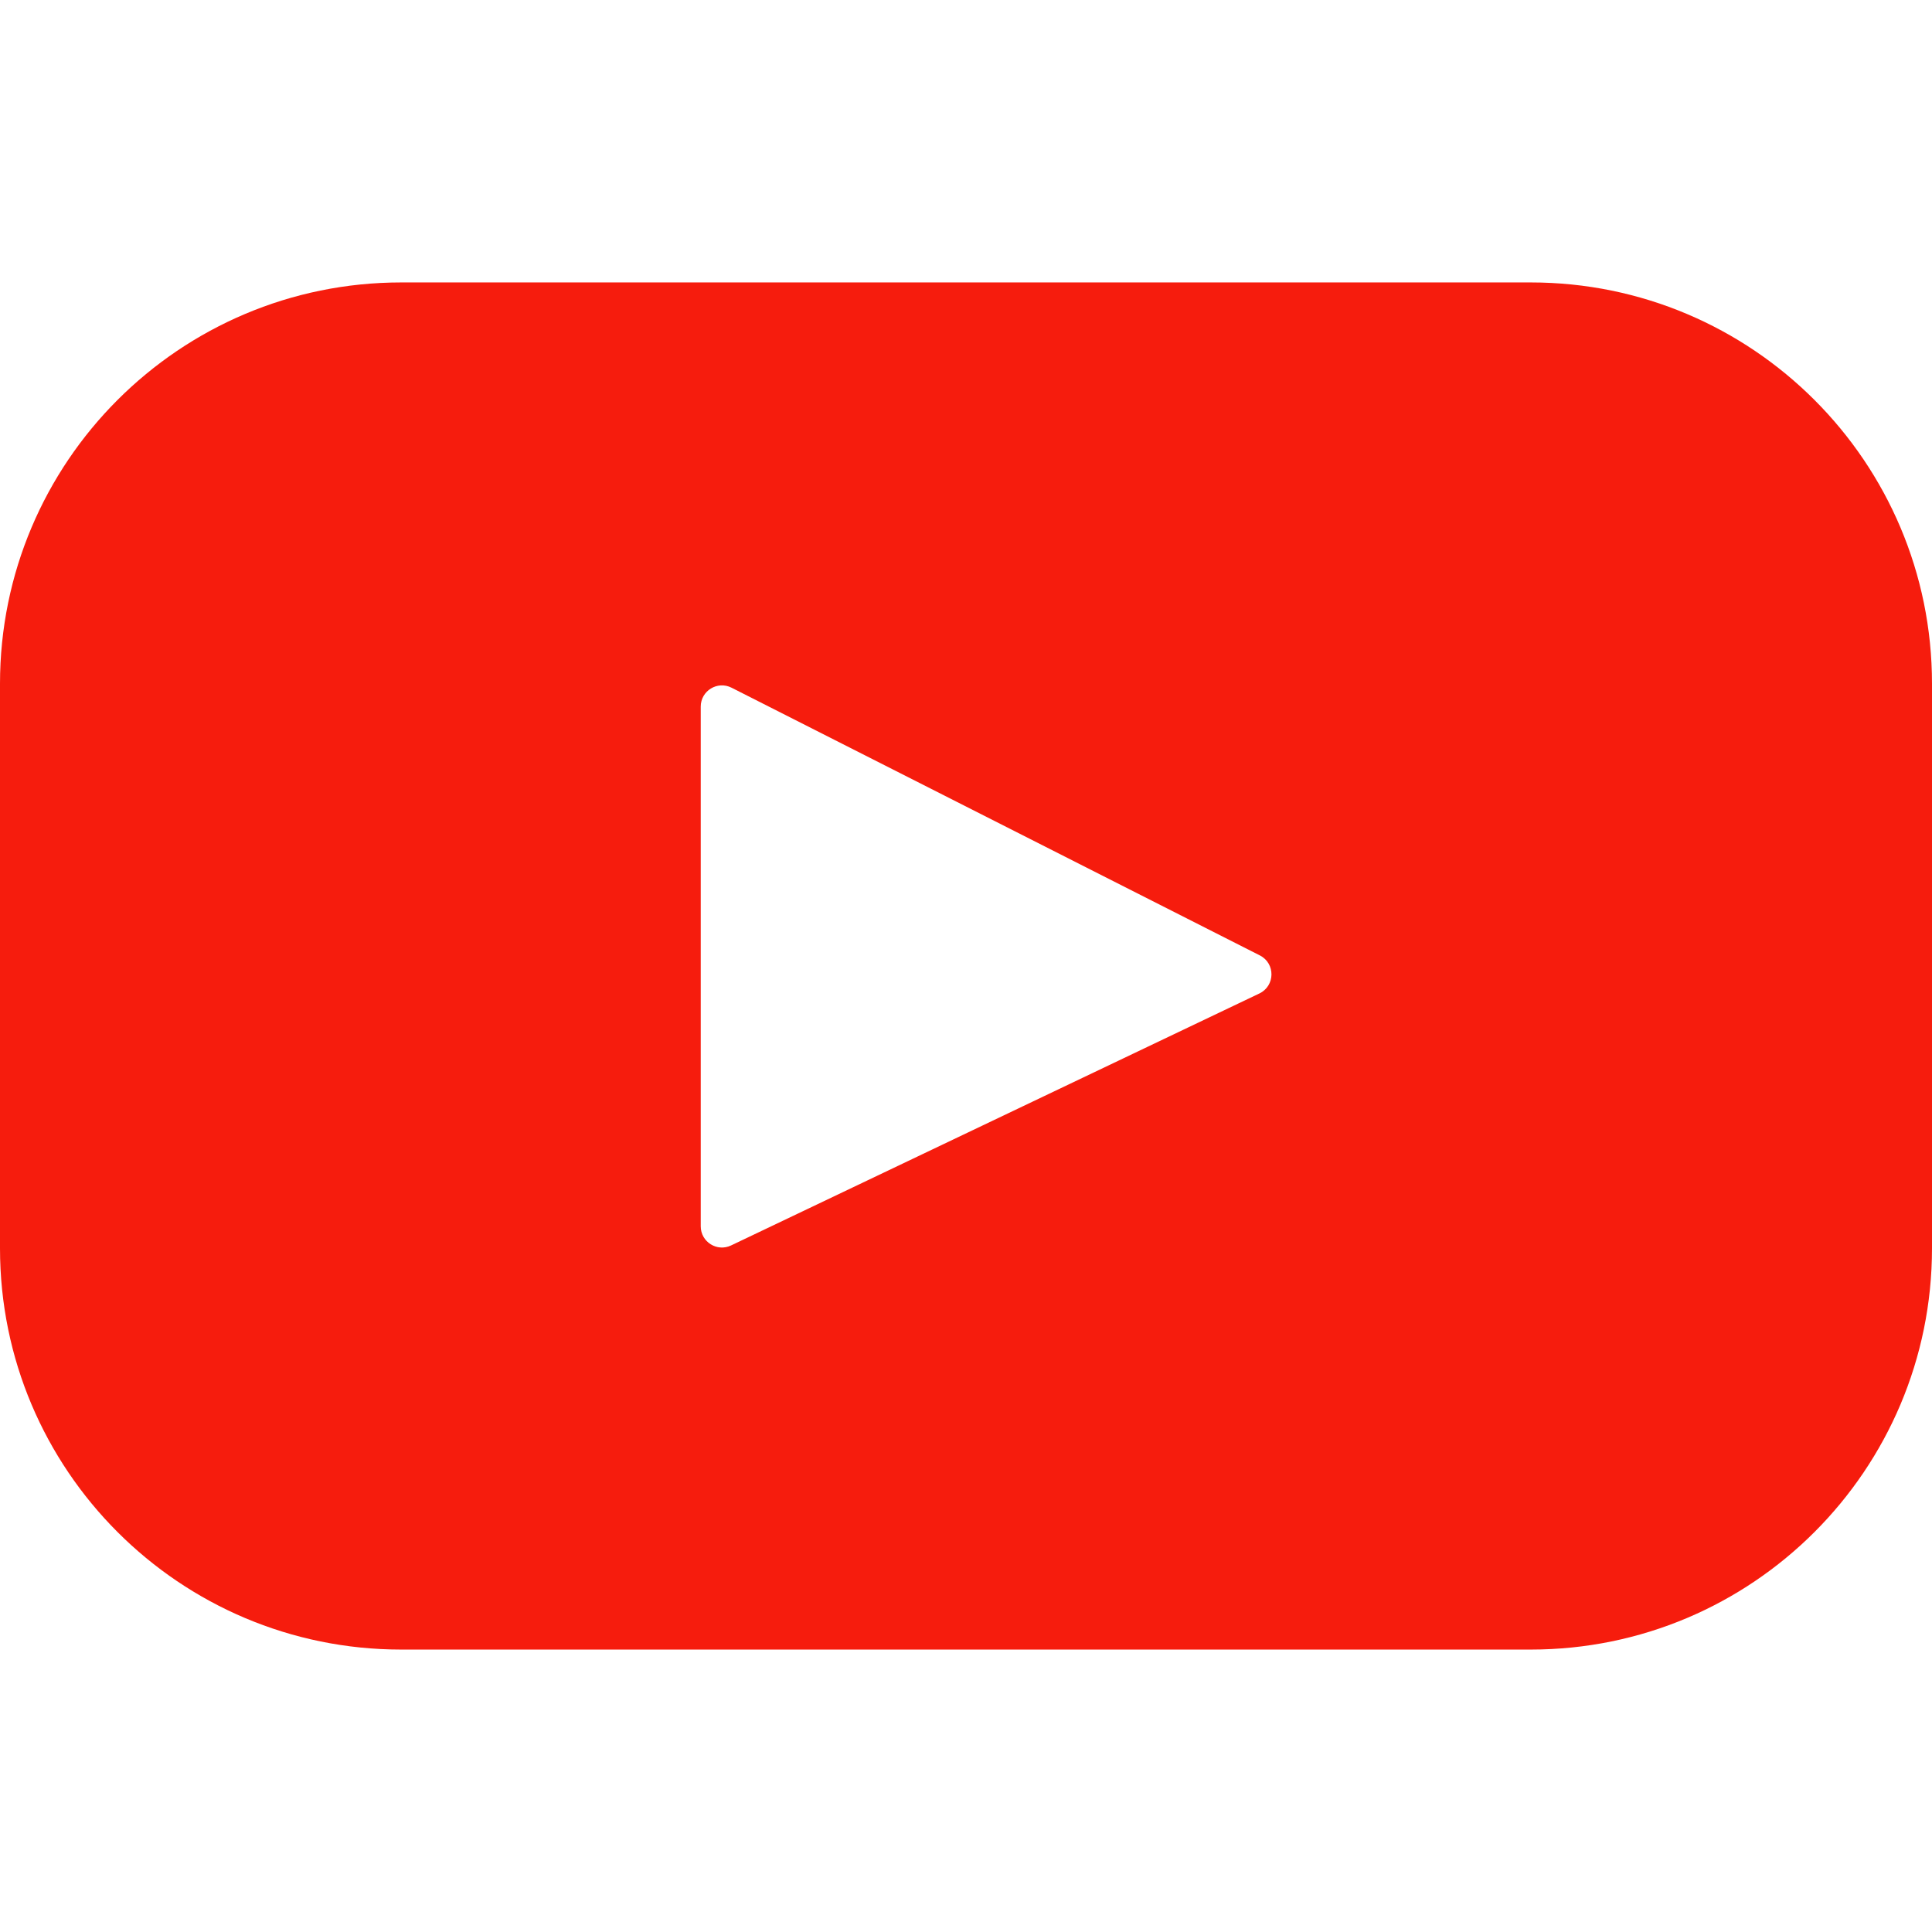
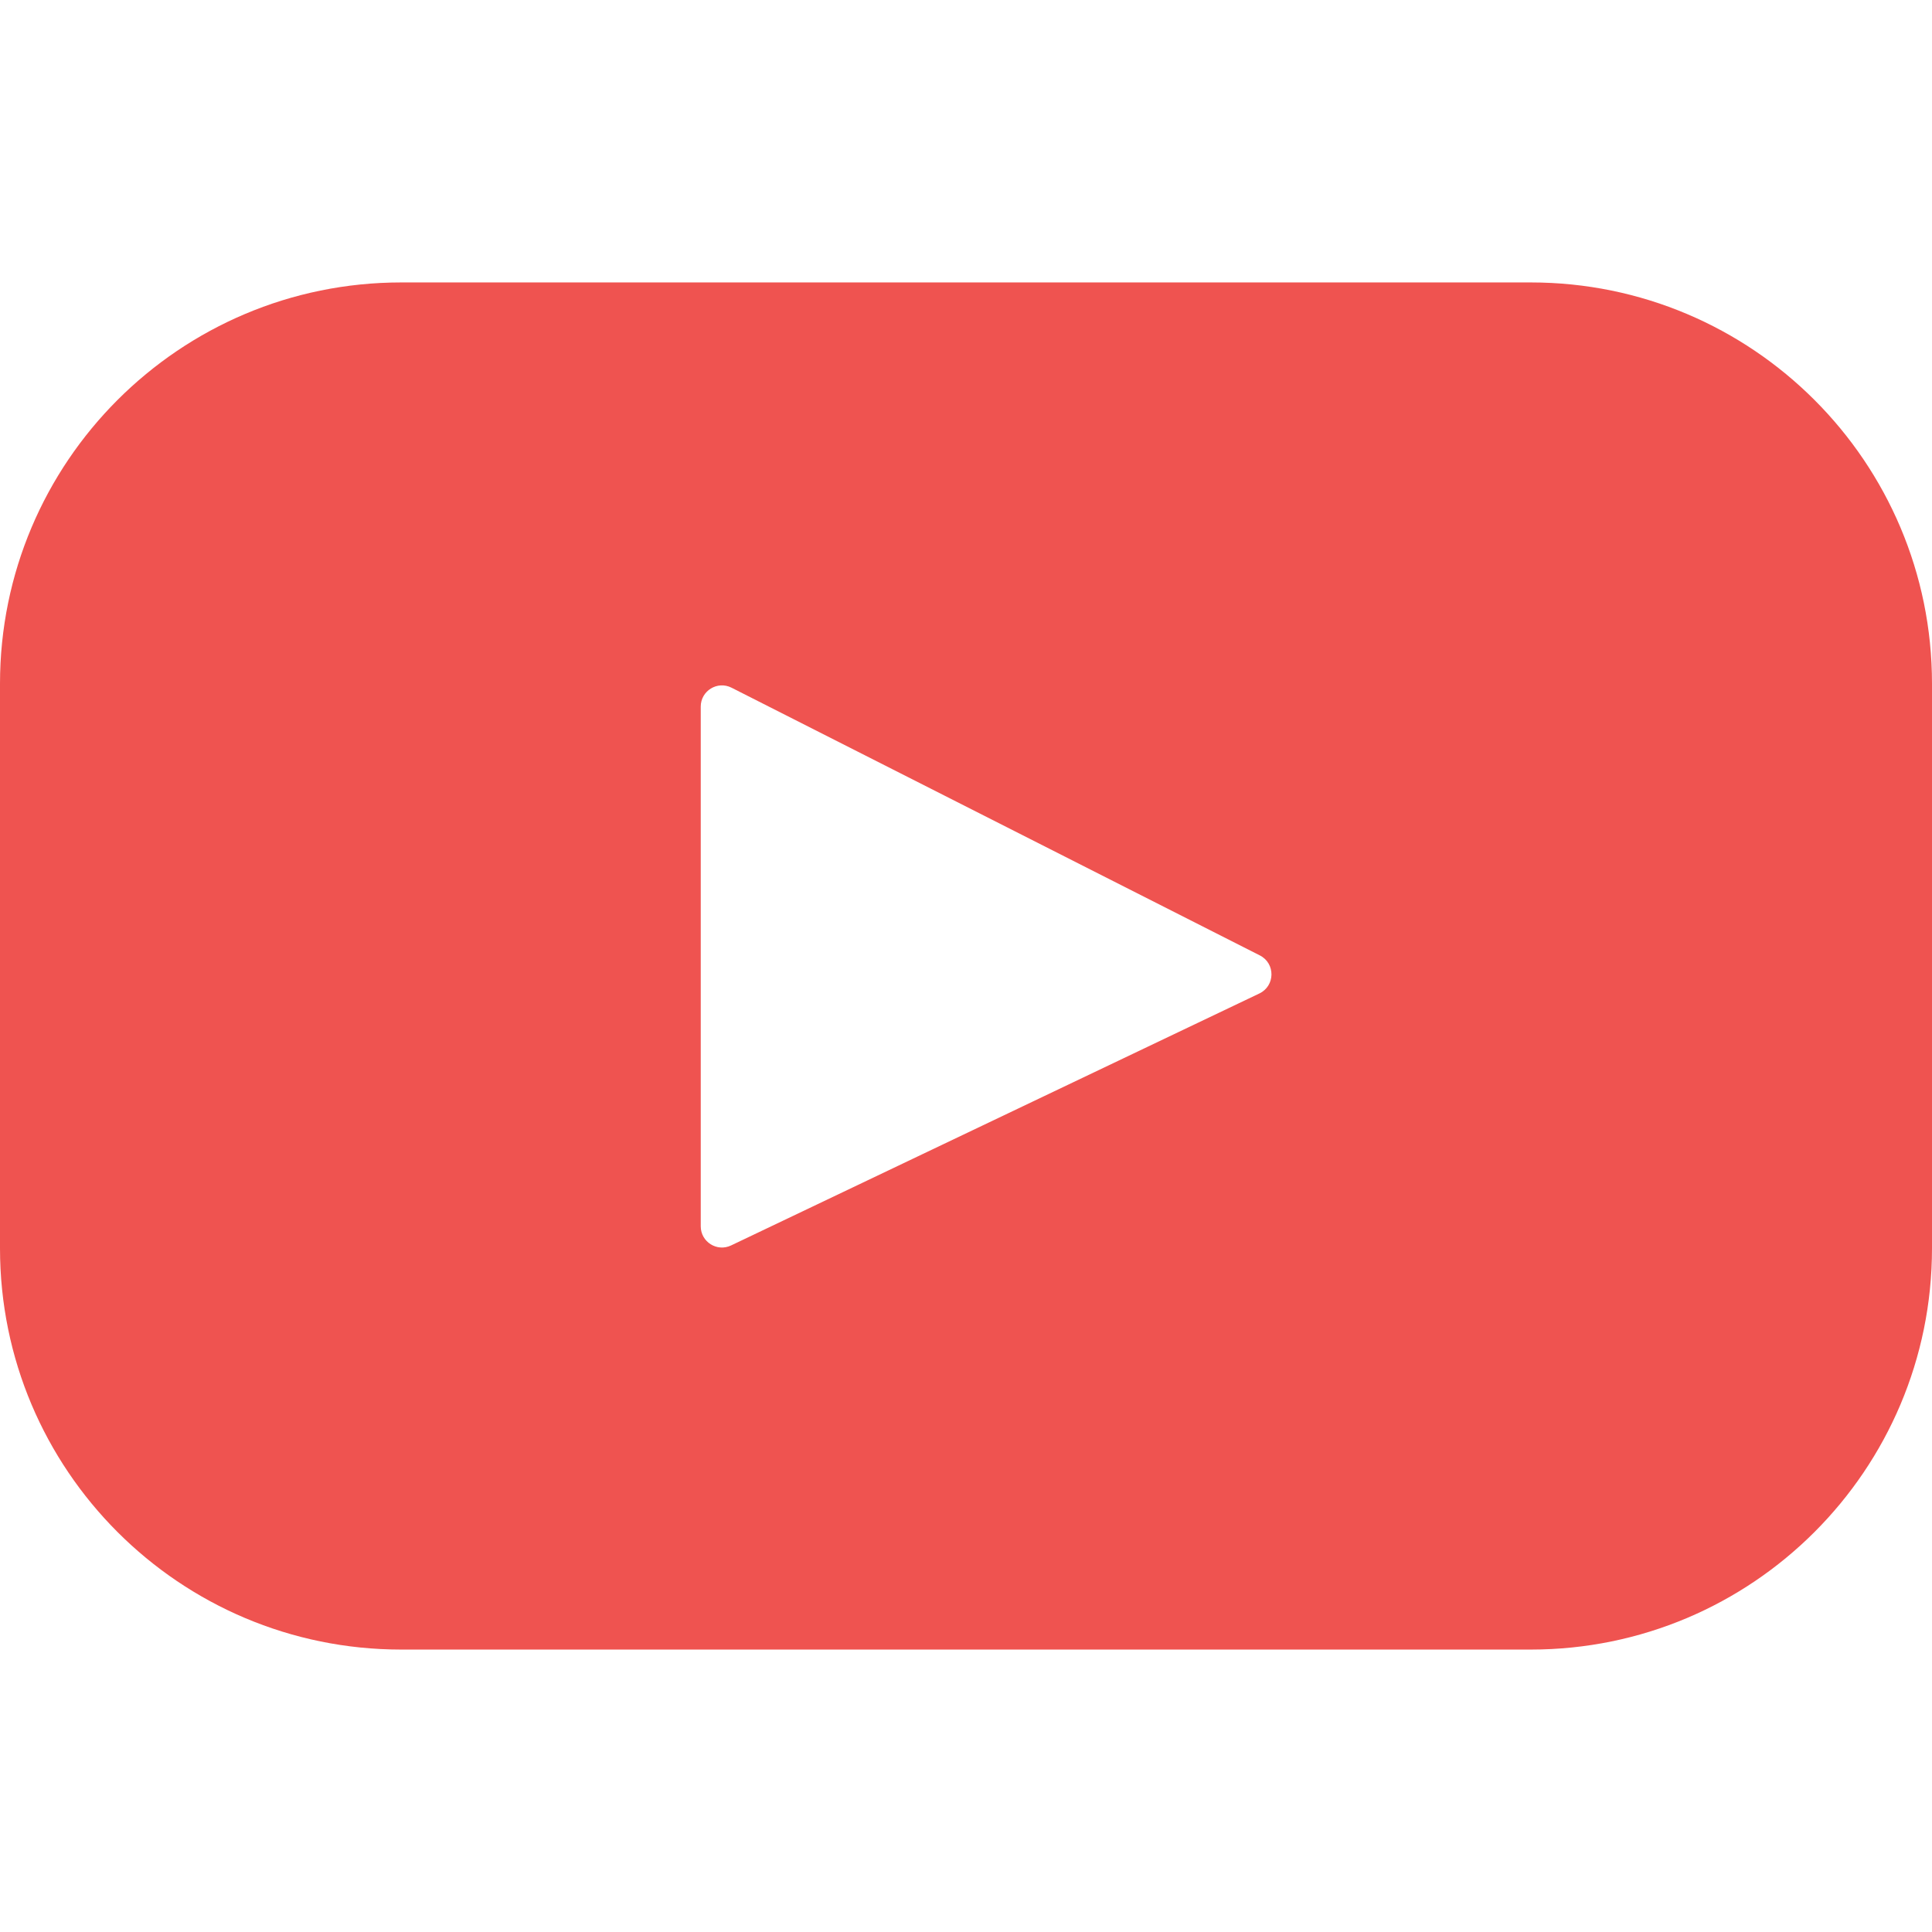
<svg xmlns="http://www.w3.org/2000/svg" version="1.1" id="Layer_1" x="0px" y="0px" viewBox="0 0 461.001 461.001" style="enable-background:new 0 0 461.001 461.001;" xml:space="preserve">
-   <path style="fill:#F61C0D;" d="M365.257,67.393H95.744C42.866,67.393,0,110.259,0,163.137v134.728  c0,52.878,42.866,95.744,95.744,95.744h269.513c52.878,0,95.744-42.866,95.744-95.744V163.137  C461.001,110.259,418.135,67.393,365.257,67.393z M300.506,237.056l-126.06,60.123c-3.359,1.602-7.239-0.847-7.239-4.568V168.607  c0-3.774,3.982-6.22,7.348-4.514l126.06,63.881C304.363,229.873,304.298,235.248,300.506,237.056z" />
+   <path style="fill:#ef5350;" d="M365.257,67.393H95.744C42.866,67.393,0,110.259,0,163.137v134.728  c0,52.878,42.866,95.744,95.744,95.744h269.513c52.878,0,95.744-42.866,95.744-95.744V163.137  C461.001,110.259,418.135,67.393,365.257,67.393z M300.506,237.056l-126.06,60.123c-3.359,1.602-7.239-0.847-7.239-4.568V168.607  c0-3.774,3.982-6.22,7.348-4.514l126.06,63.881C304.363,229.873,304.298,235.248,300.506,237.056z" />
  <g>
</g>
  <g>
</g>
  <g>
</g>
  <g>
</g>
  <g>
</g>
  <g>
</g>
  <g>
</g>
  <g>
</g>
  <g>
</g>
  <g>
</g>
  <g>
</g>
  <g>
</g>
  <g>
</g>
  <g>
</g>
  <g>
</g>
</svg>
